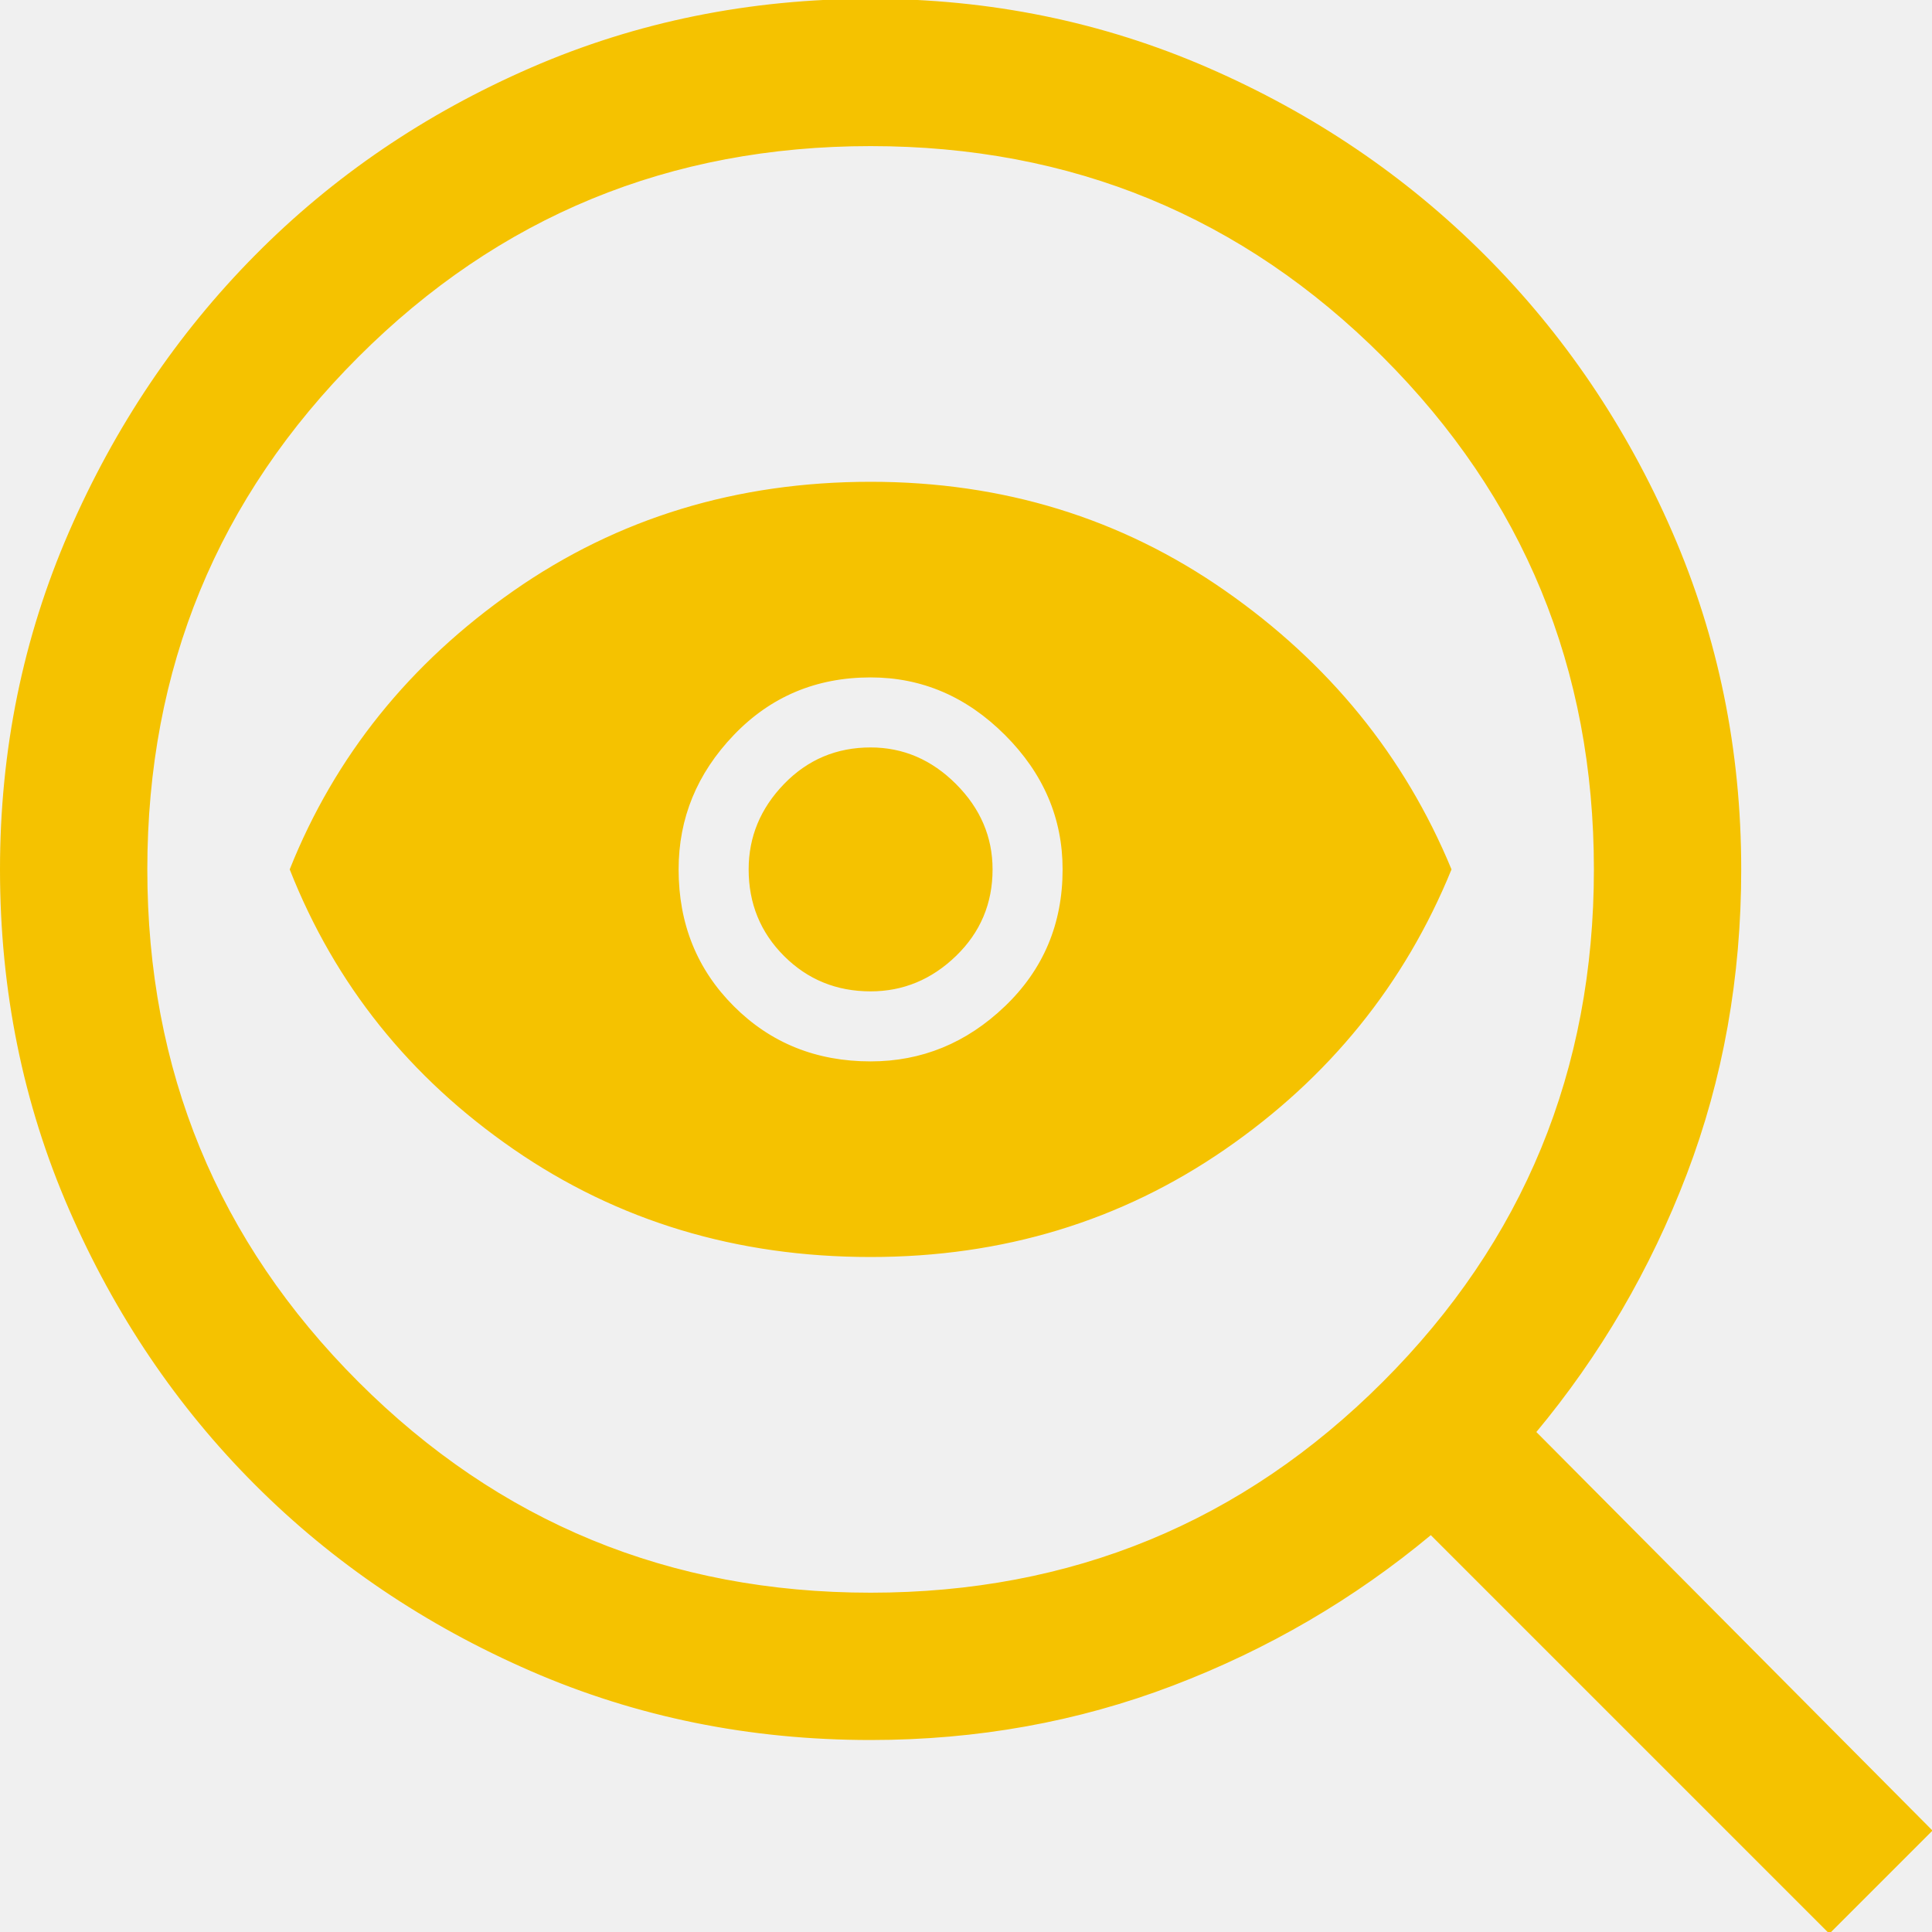
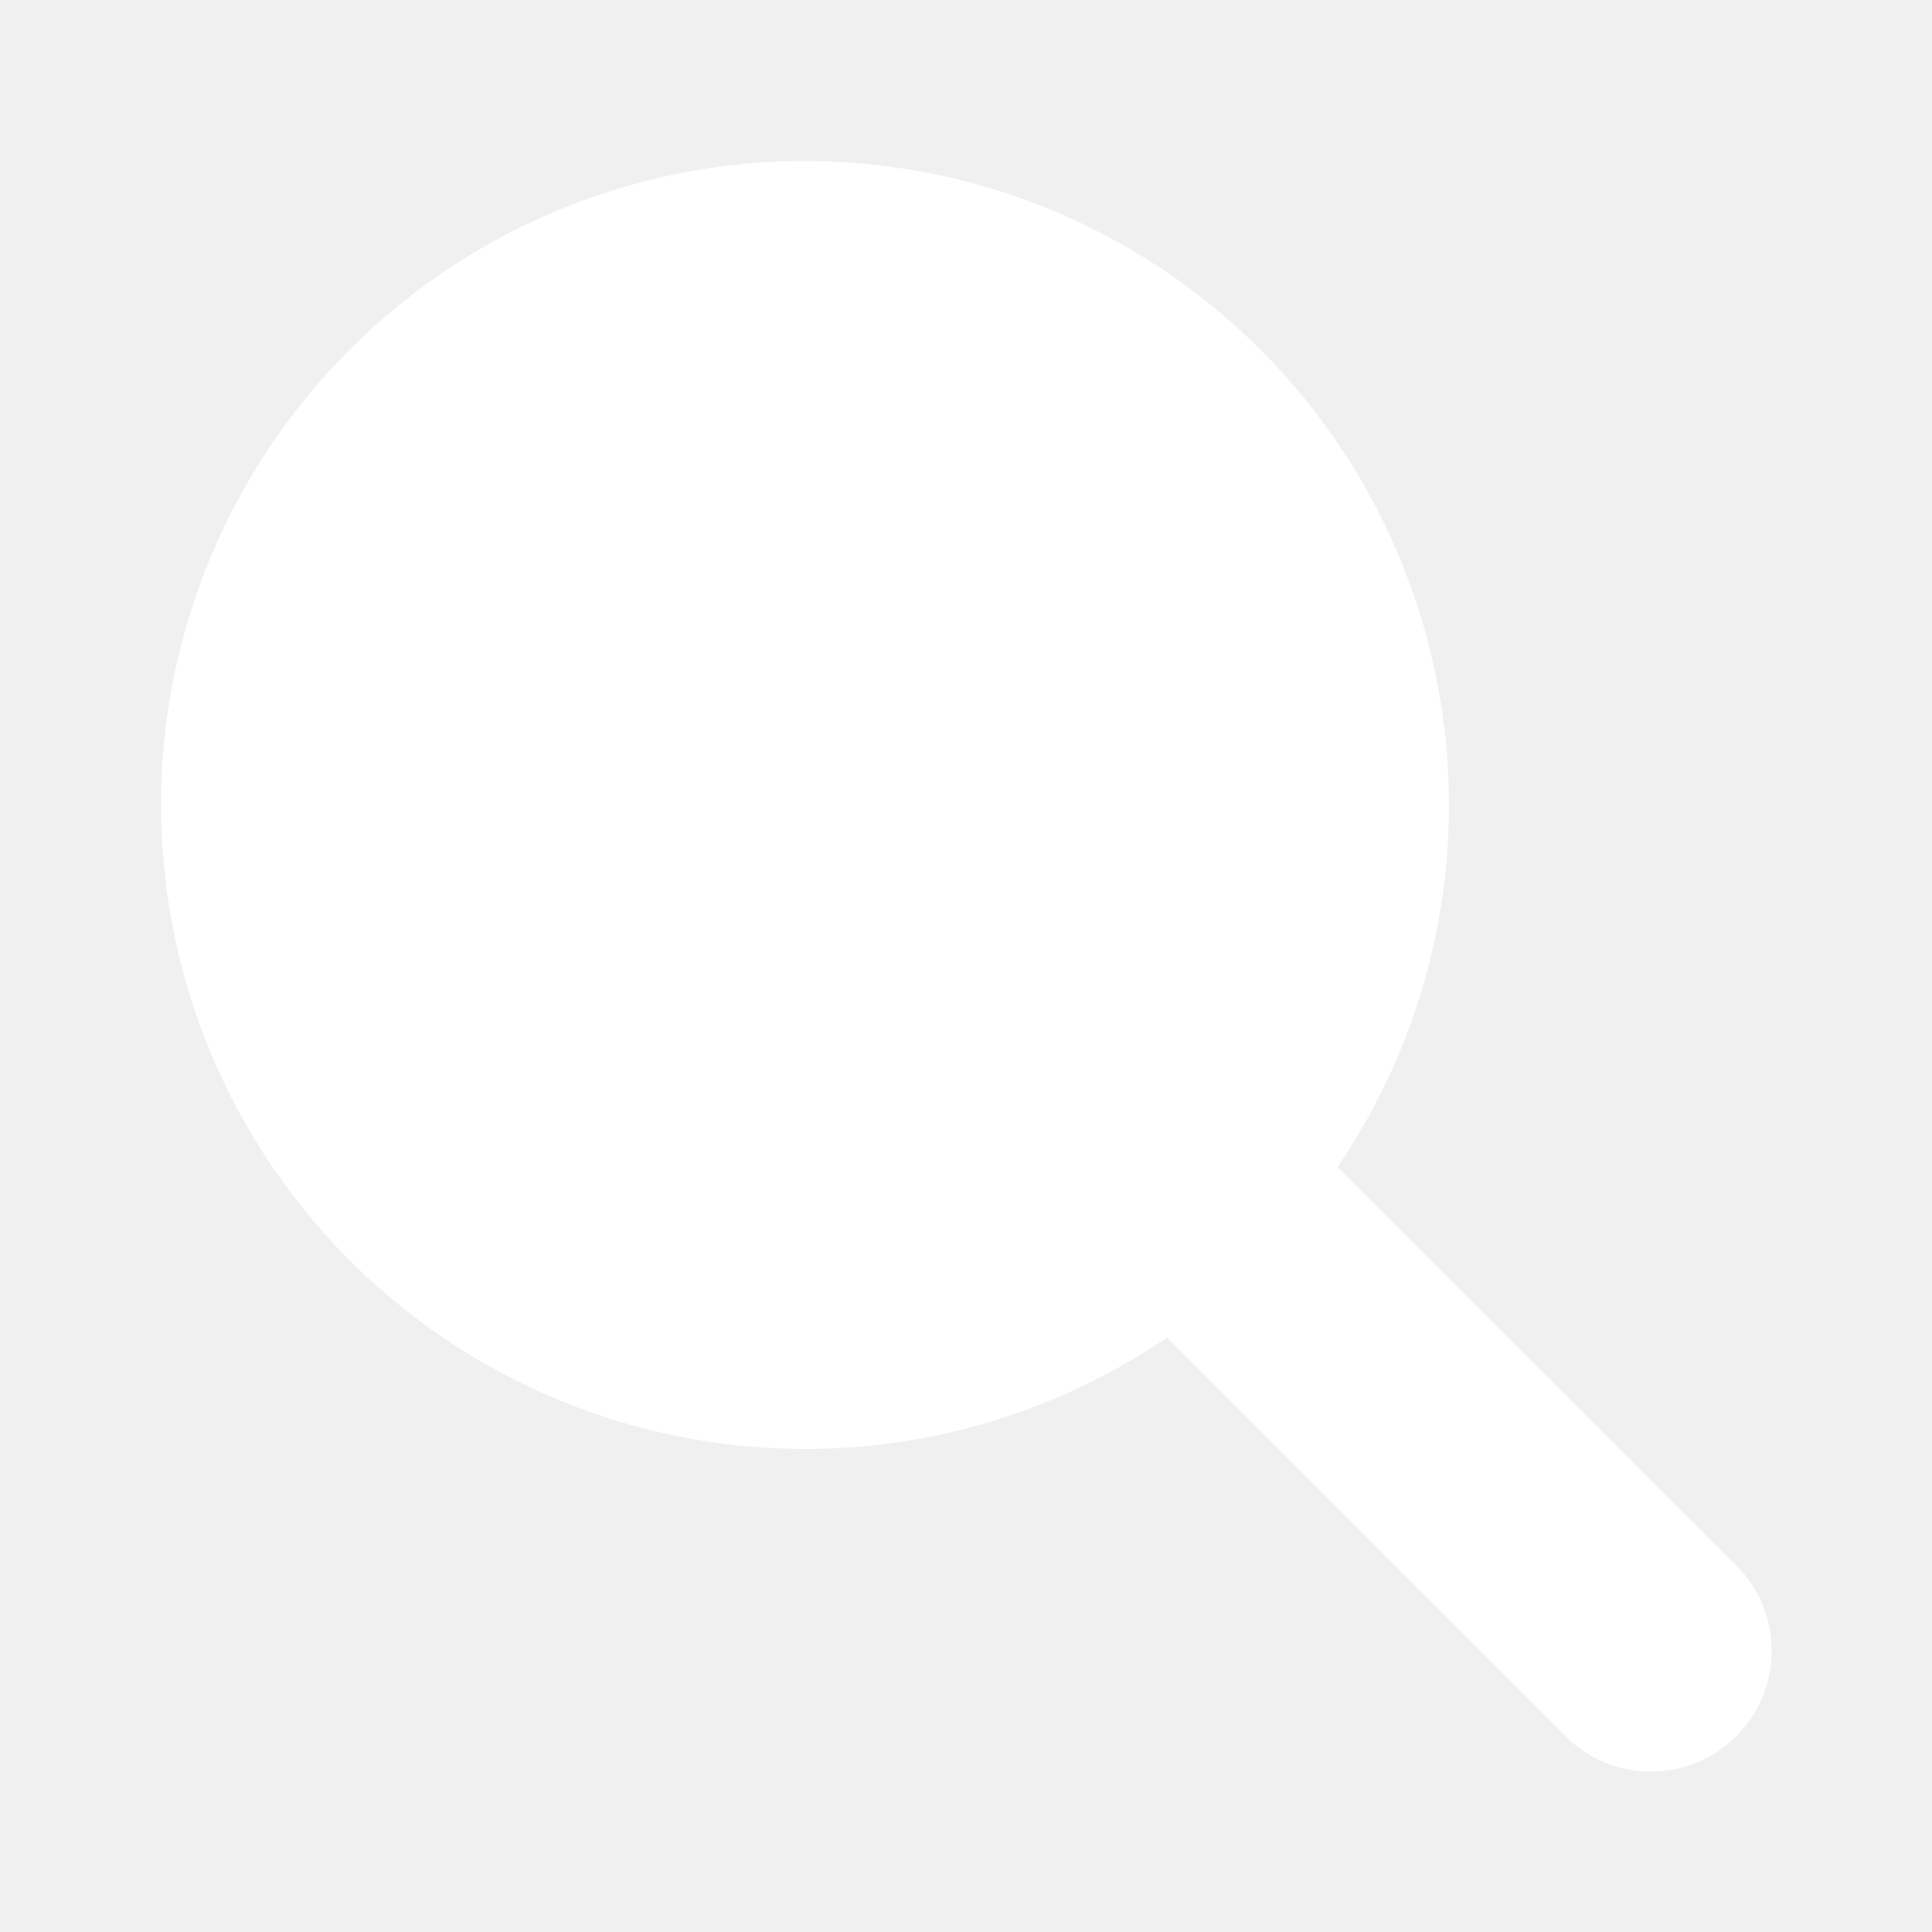
- <svg xmlns="http://www.w3.org/2000/svg" version="1.1" viewBox="3.975 4 40 40" width="40" height="40" fill="none">
-   <svg height="48px" viewBox="0 -960 960 960" width="48px" fill="#f5c200" stroke="#f5c200">
-     <path d="M440-220q125 0 212.5-87.5T740-520q0-125-87.5-212.5T440-820q-125 0-212.5 87.5T140-520q0 125 87.5 212.5T440-220Zm0-220q32 0 56-23t24-57q0-32-24-56t-56-24q-34 0-57 24t-23 56q0 34 23 57t57 23Zm0 80q-83 0-147.5-44.5T200-520q28-70 92.5-115T440-680q82 0 146.5 45T680-520q-29 71-93.5 115.5T440-360Zm0-110q20 0 35-14.5t15-35.5q0-20-15-35t-35-15q-21 0-35.5 15T390-520q0 21 14.5 35.5T440-470ZM837-80 672-245q-48 40-107 62.5T440-160q-75 0-140.5-28.5t-114-77q-48.5-48.5-77-114T80-520q0-74 28.5-139.5t77-114.5q48.5-49 114-77.5T440-880q74 0 139.5 28.5T694-774q49 49 77.5 114.5T800-520q0 67-22.5 126T715-287l164 165-42 42Z" fill="#f5c200" stroke="#f5c200" />
-   </svg>
+ <svg xmlns="http://www.w3.org/2000/svg" width="50" height="50" viewBox="0 0 50 50" fill="none">
+   <g>
+     <path d="M25 2.233C29.011 4.549 31.878 8.43 32.912 12.945C33.946 17.46 33.055 22.202 30.452 26.033C30.452 26.033 40.752 36.331 40.752 36.331C41.943 37.505 41.999 39.409 40.879 40.651C39.758 41.892 37.858 42.031 36.569 40.966C36.569 40.966 36.331 40.752 36.331 40.752C36.331 40.752 26.033 30.452 26.033 30.452C21.016 33.86 14.543 34.273 9.132 31.53C3.722 28.788 0.229 23.322 0.013 17.26C0.013 17.26 0 16.666 0 16.666C0 16.666 0.01 16.073 0.01 16.073C0.219 10.228 3.476 4.92 8.592 2.087C13.708 -0.747 19.935 -0.691 25 2.233C25 2.233 25 2.233 25 2.233Z" fill="#FFFFFF" fill-rule="evenodd" transform="translate(4.167 4.167)" />
+   </g>
</svg>
